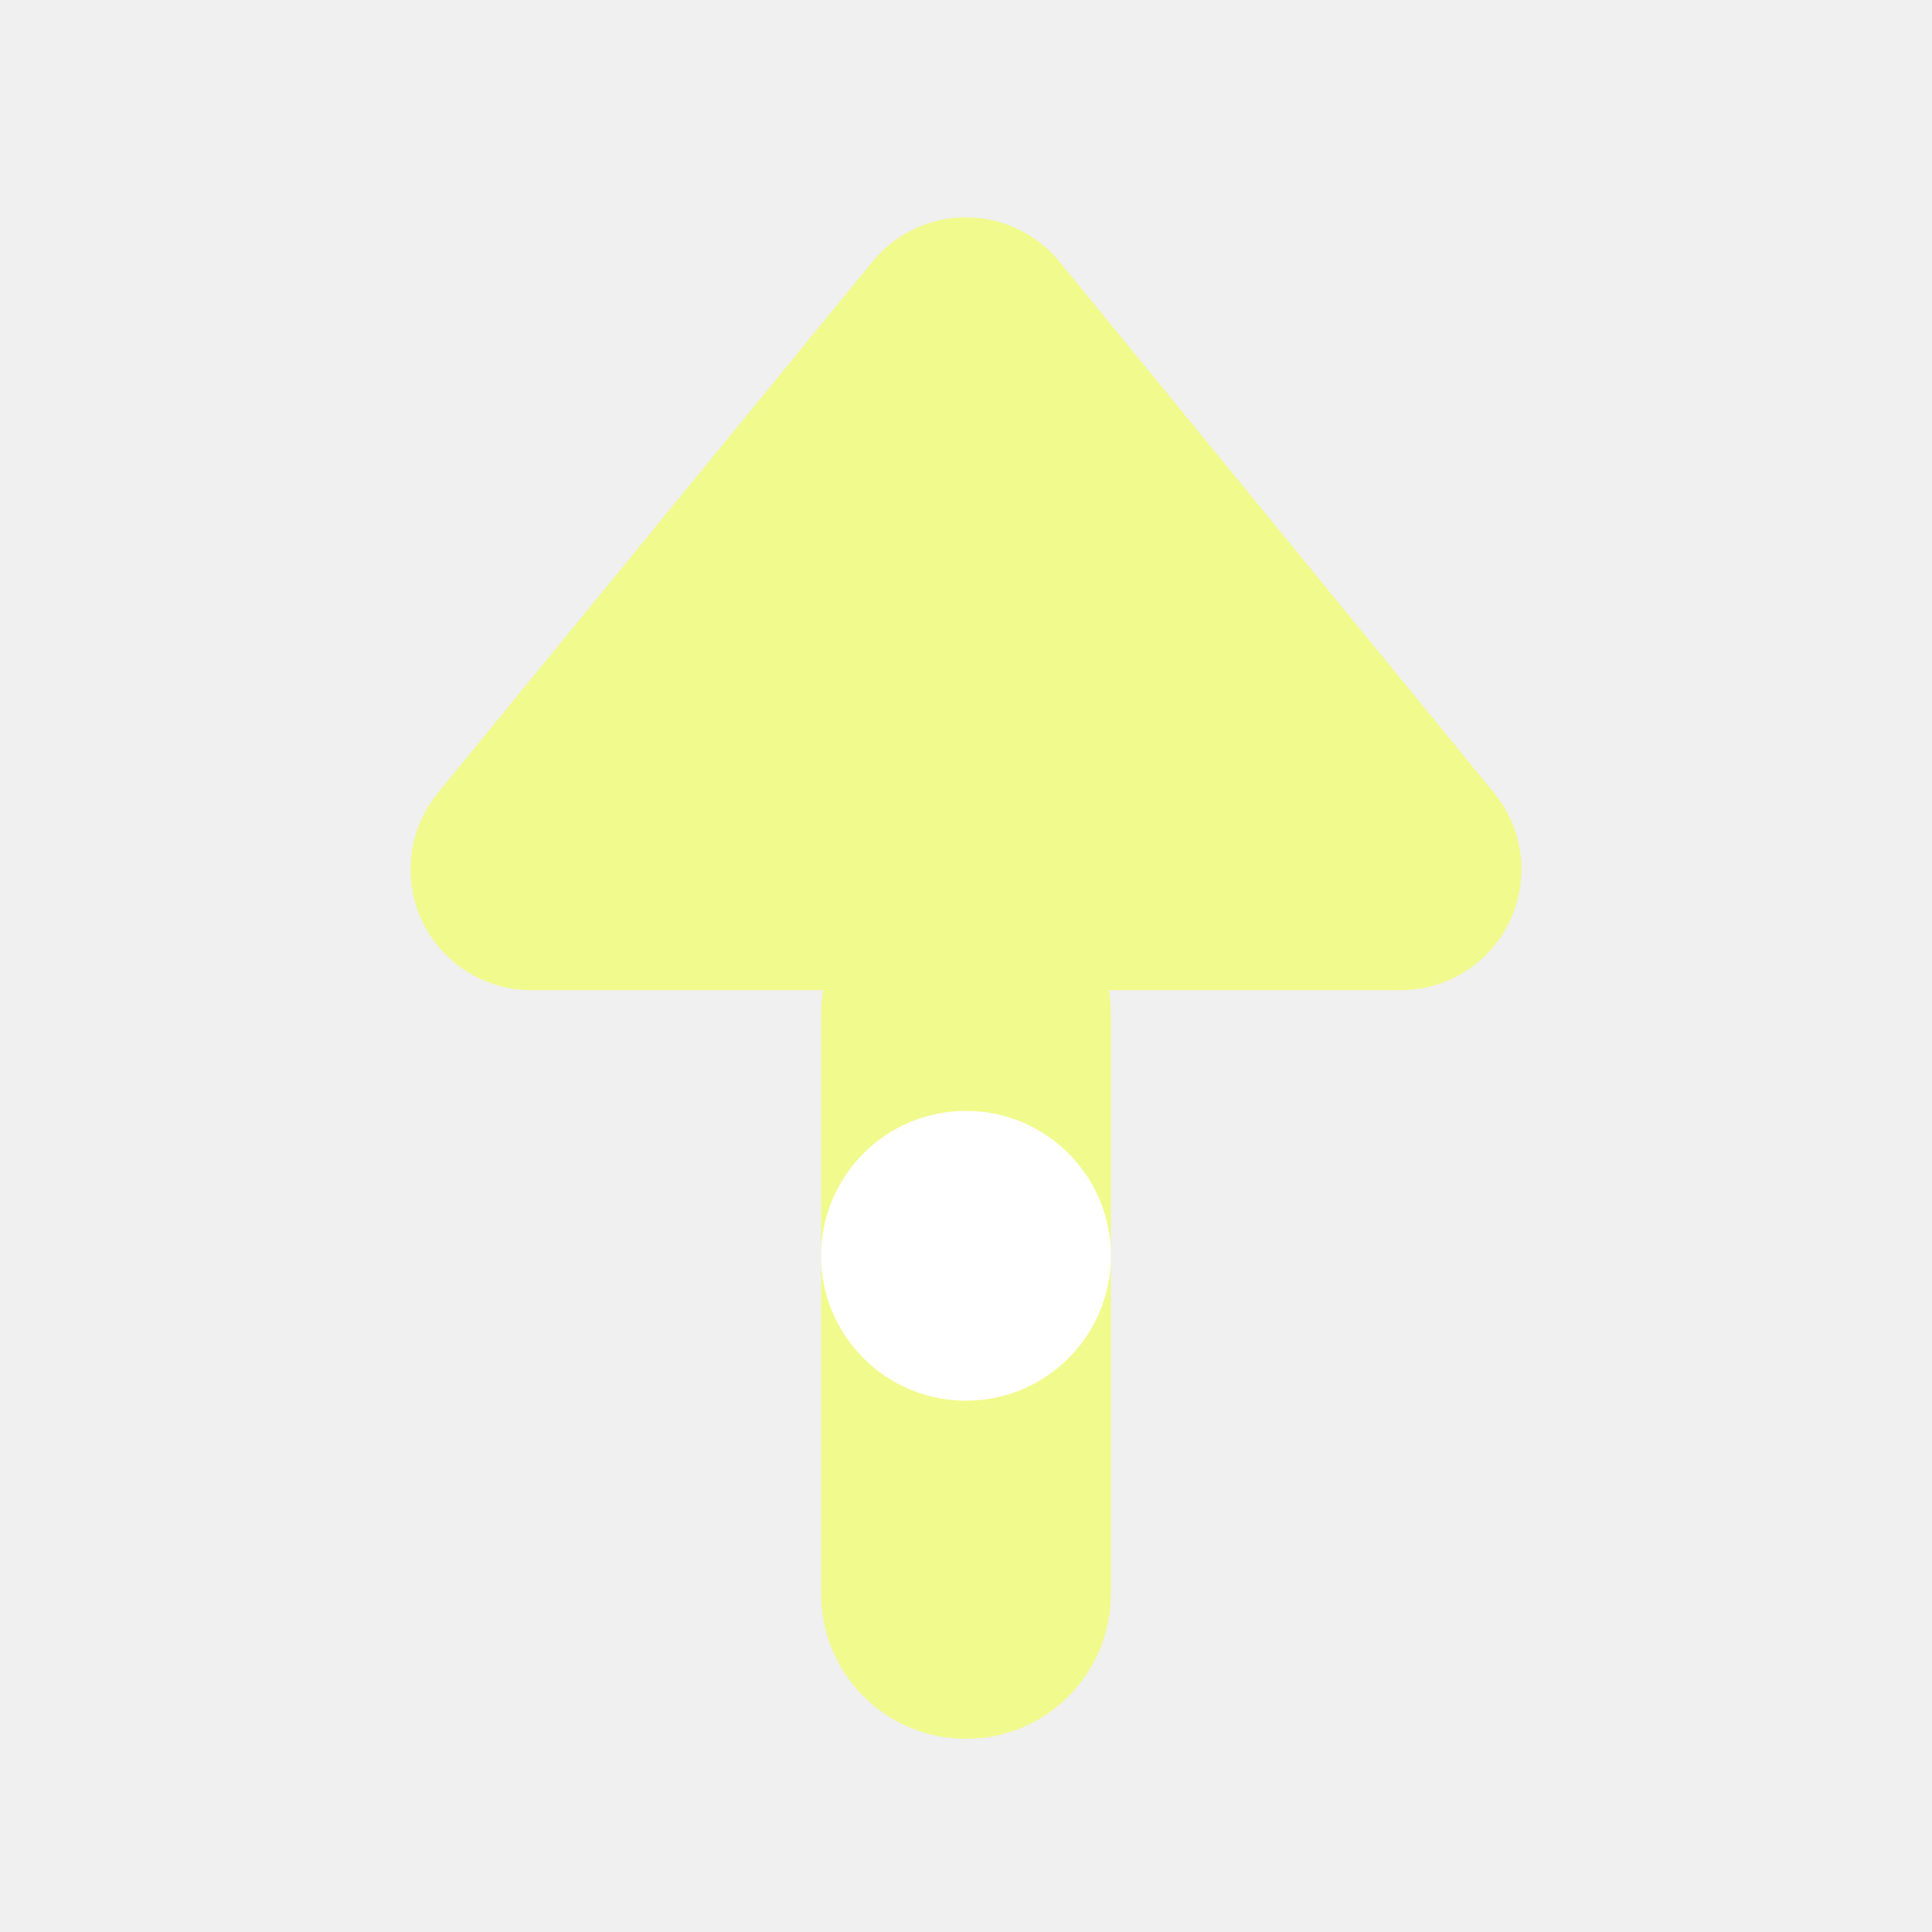
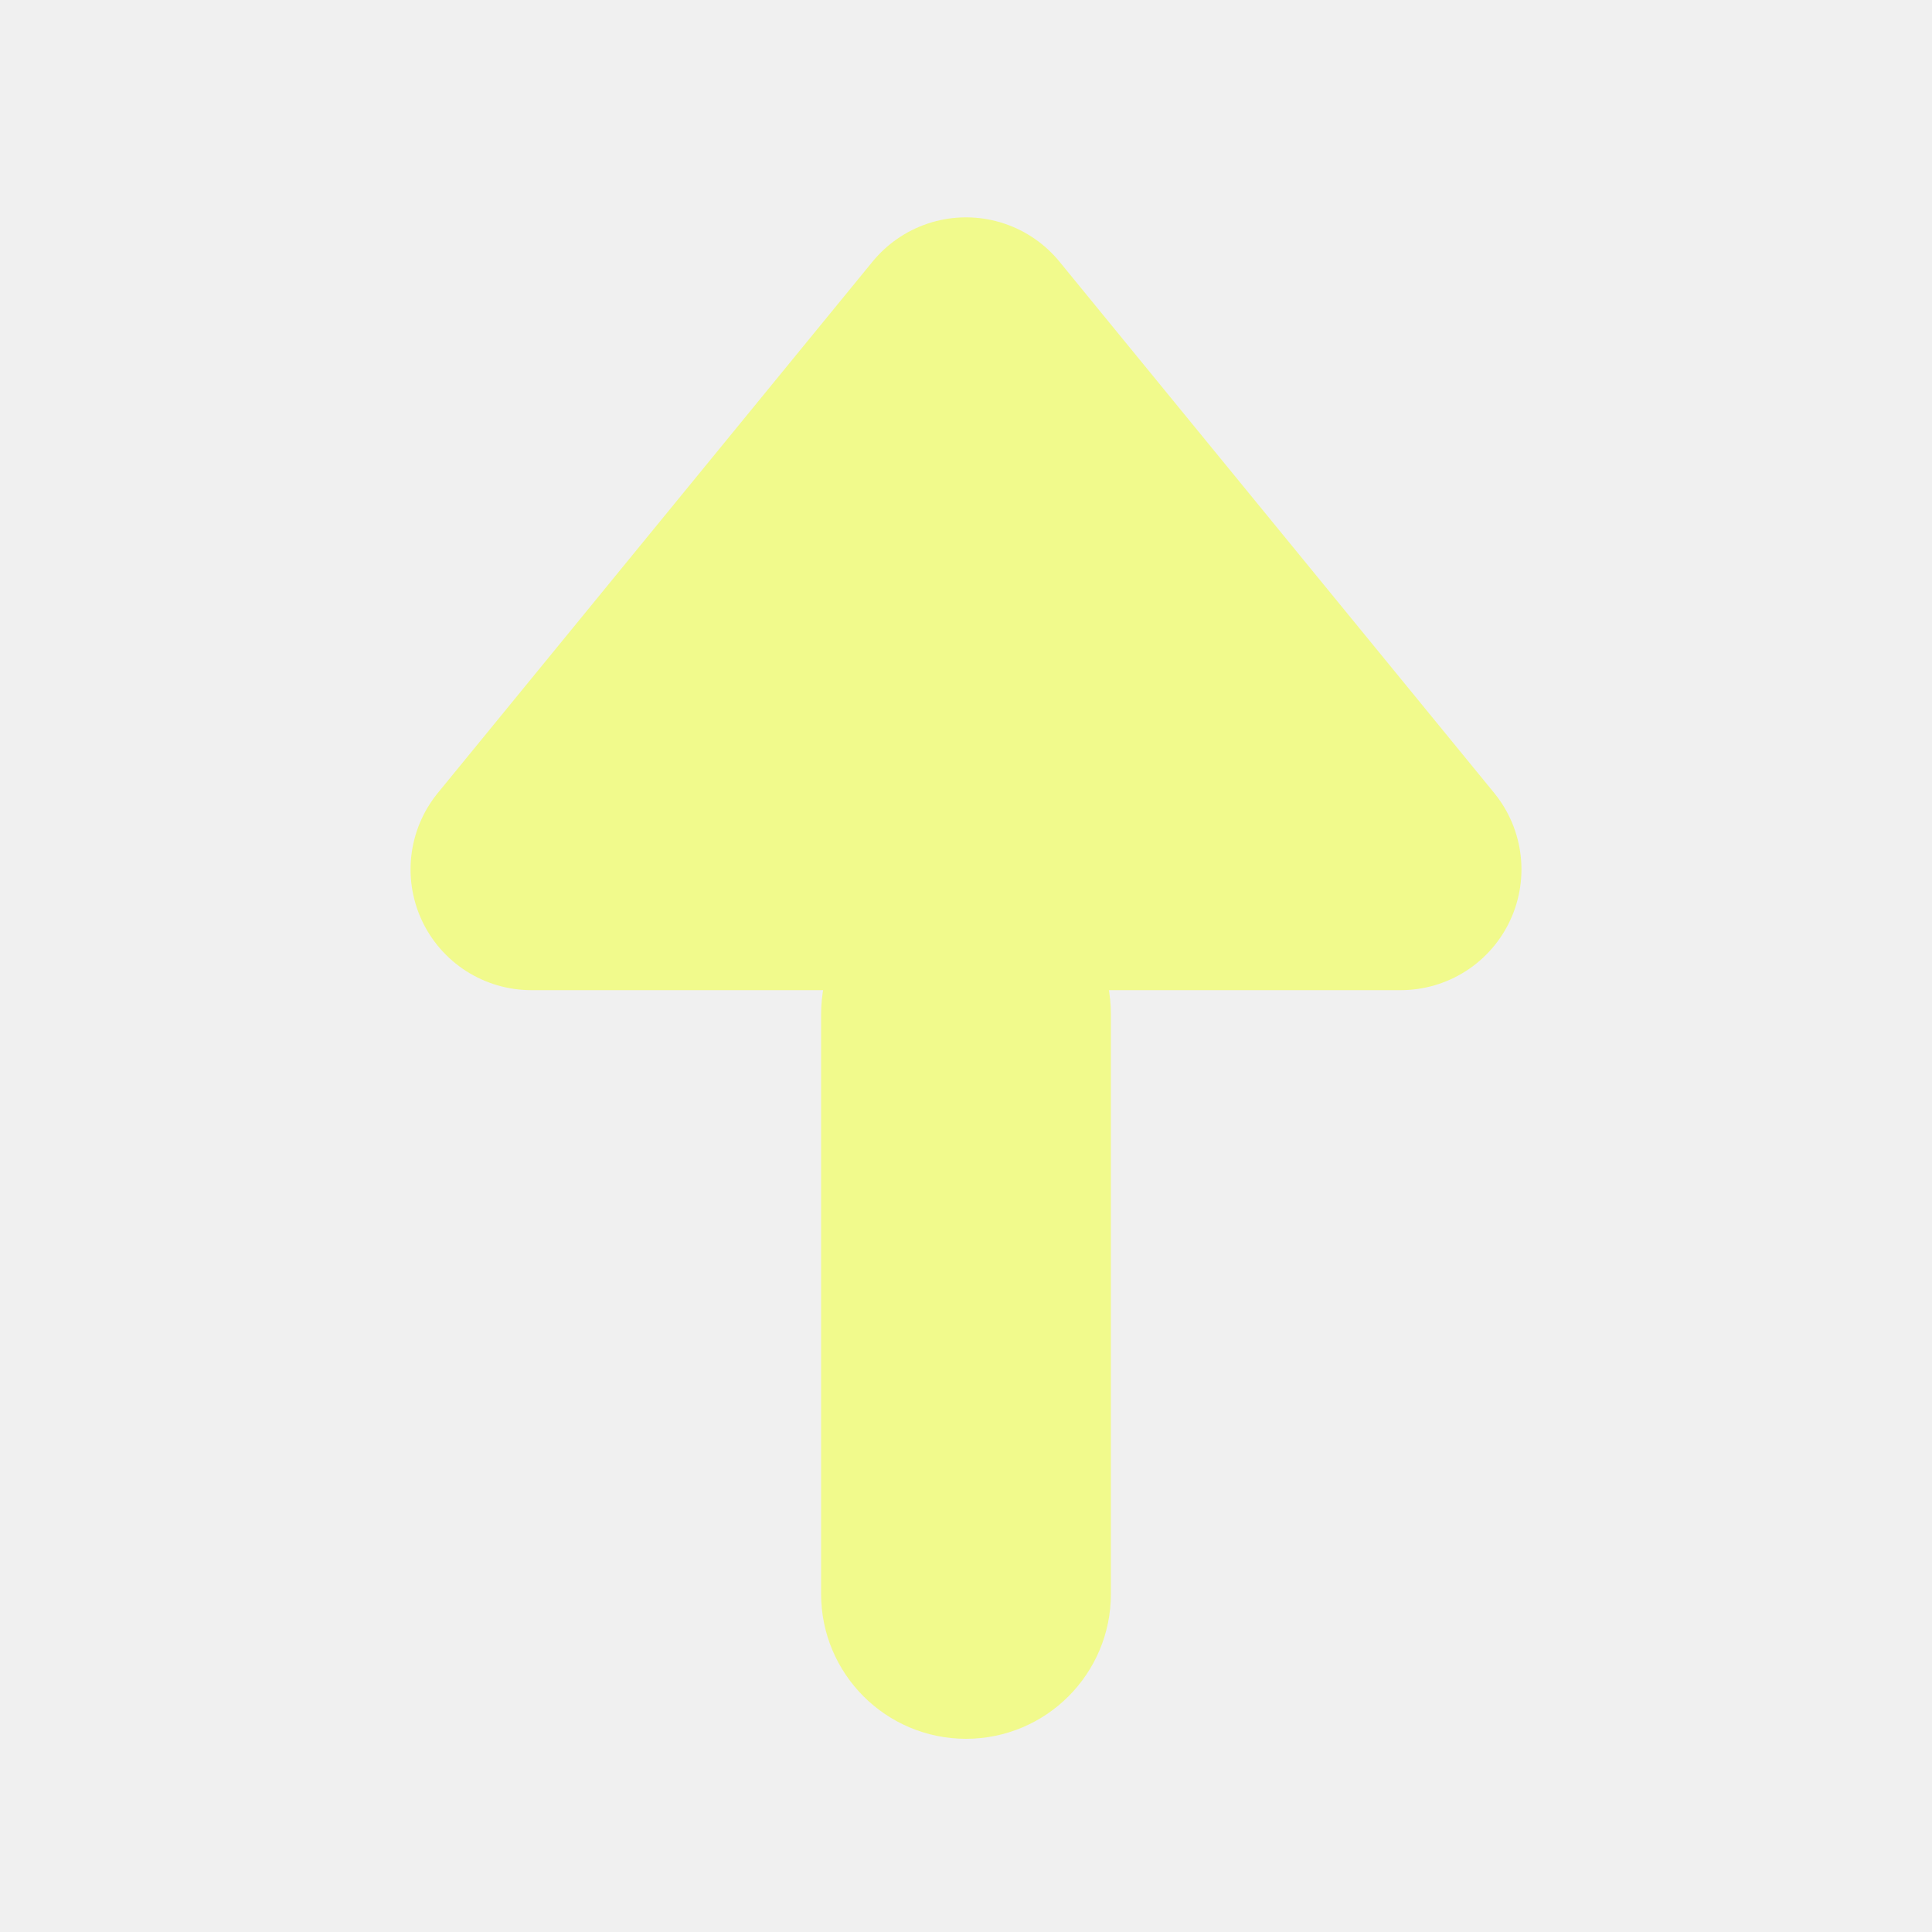
<svg xmlns="http://www.w3.org/2000/svg" width="40" height="40" viewBox="0 0 40 40">
  <g fill="#f1fa8c" transform="rotate(-90 20 20)">
    <rect x="4" y="17" width="18" height="6" rx="3" />
    <path d="M22 11 L33 20 L22 29 Z" stroke="#f1fa8c" stroke-width="5" stroke-linejoin="round" />
  </g>
-   <circle cx="20" cy="26" r="3" fill="#ffffff" />
</svg>
